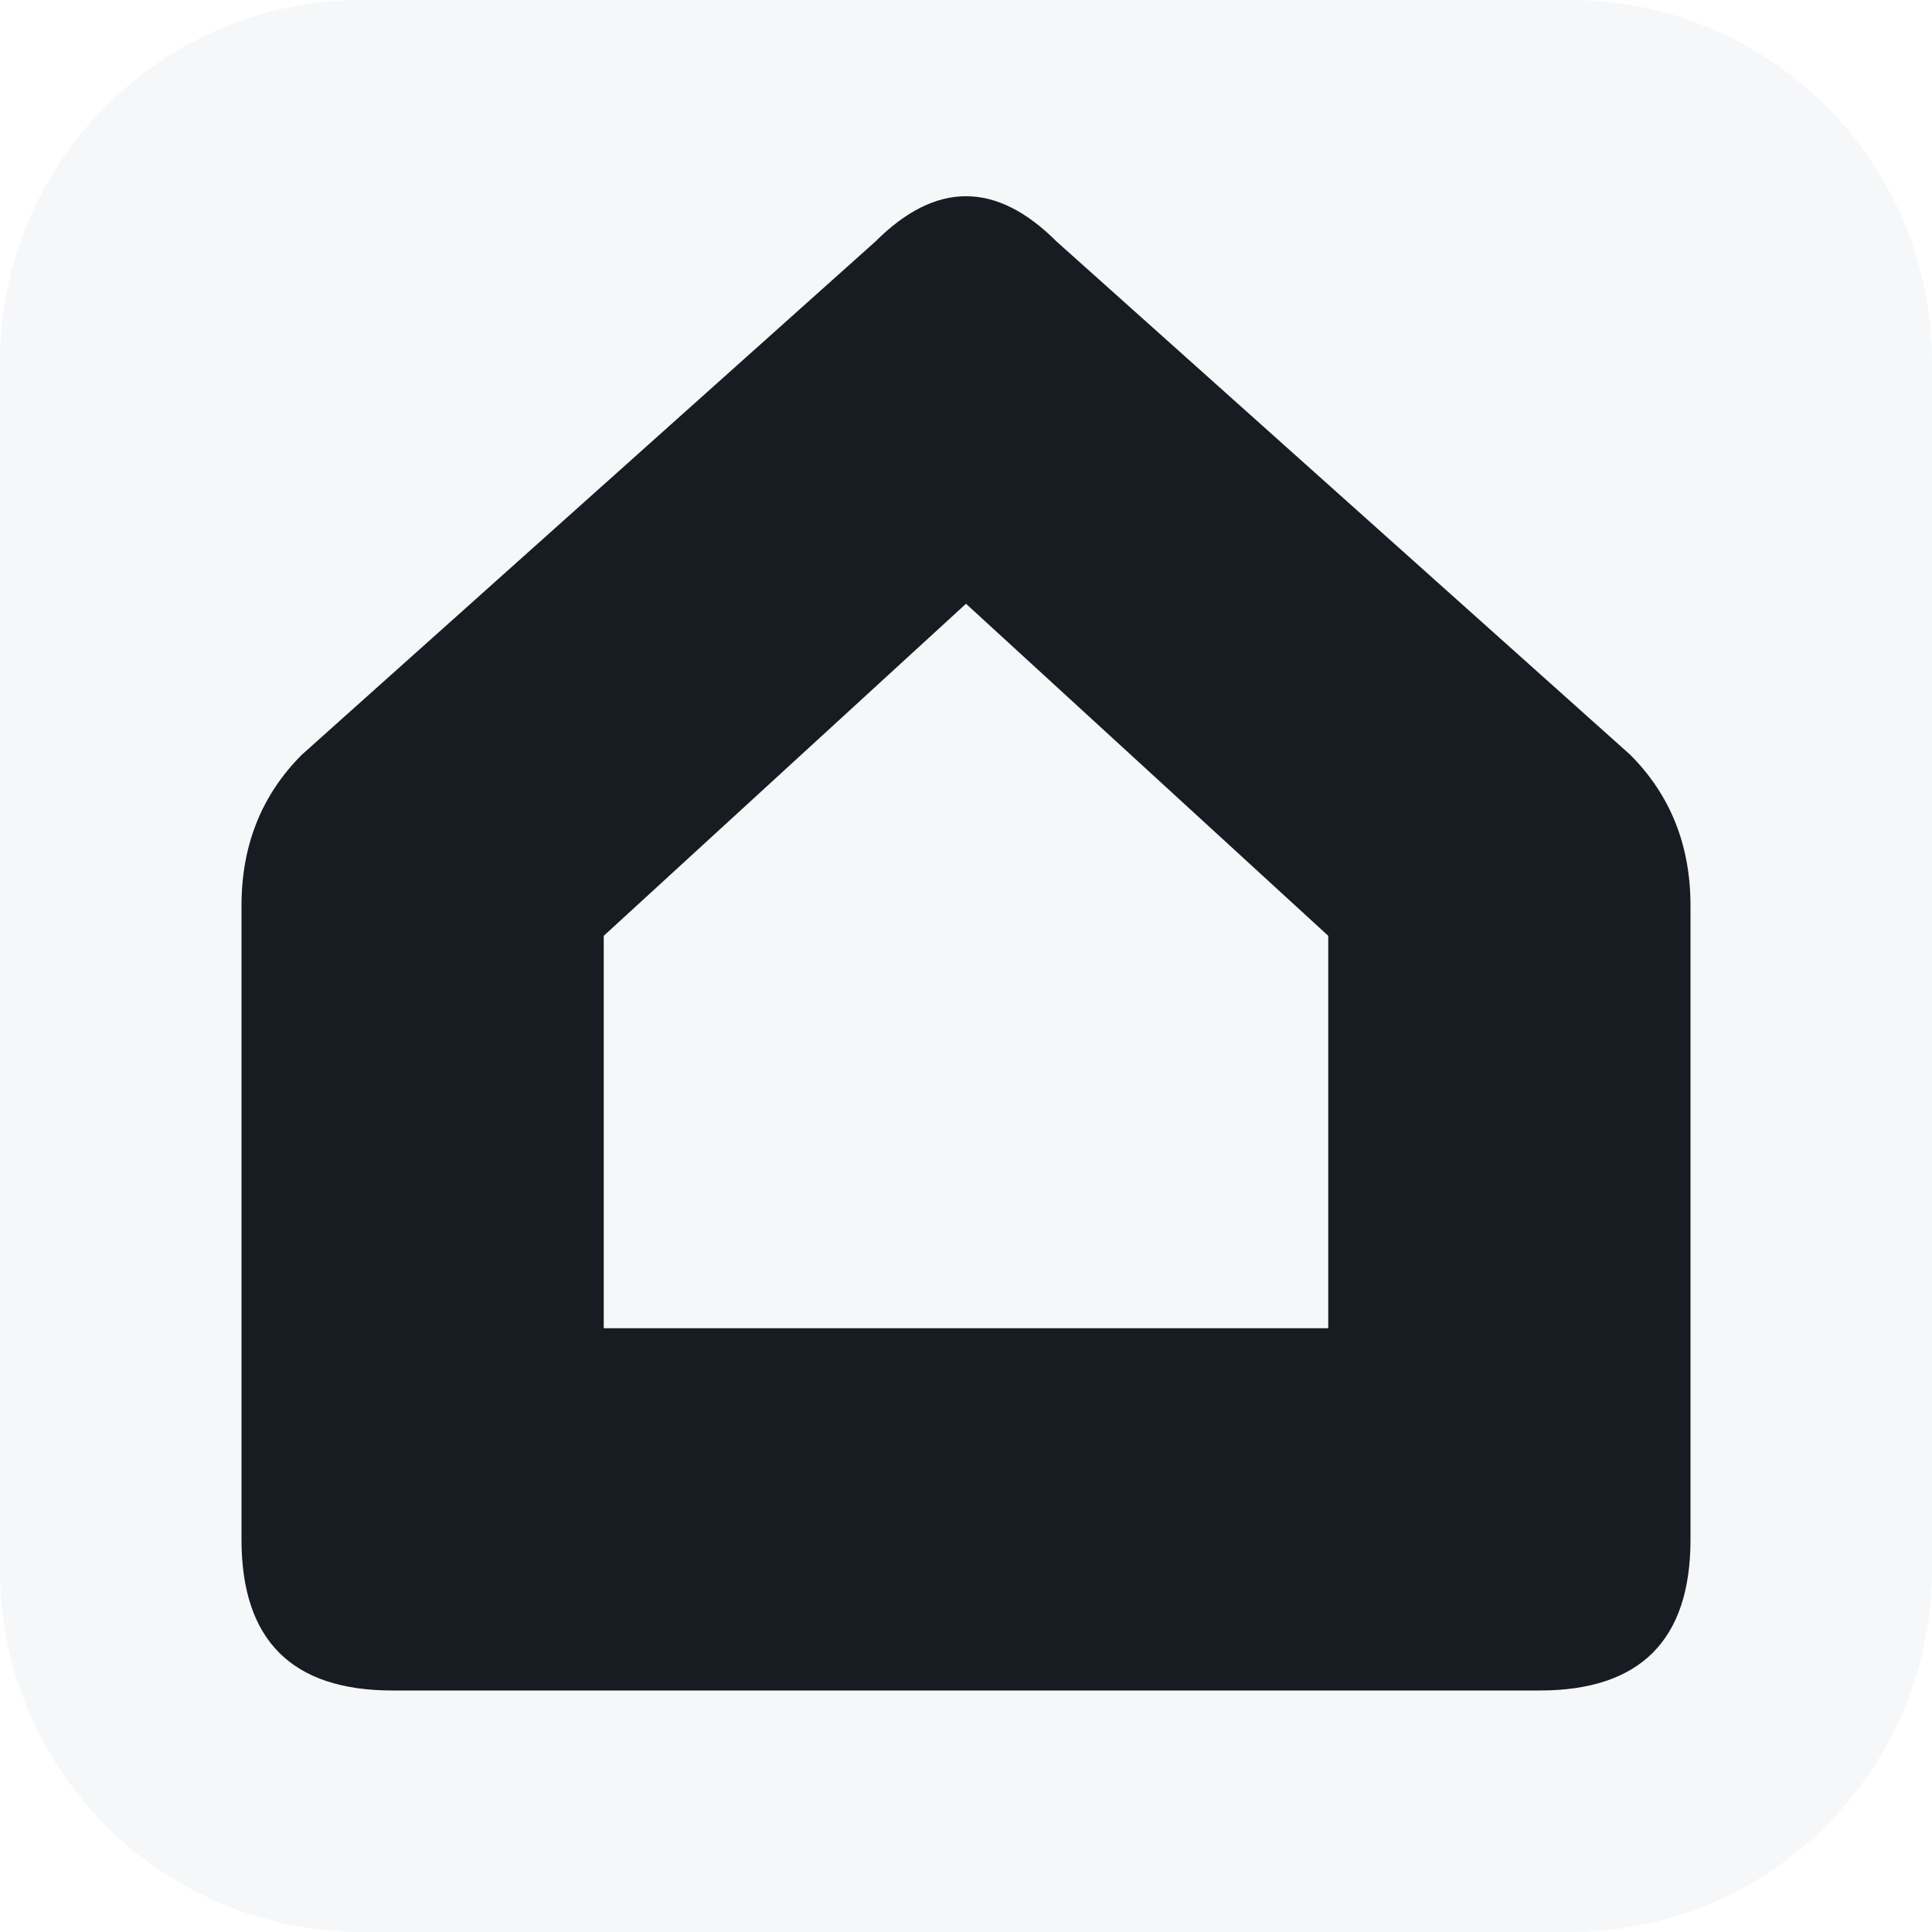
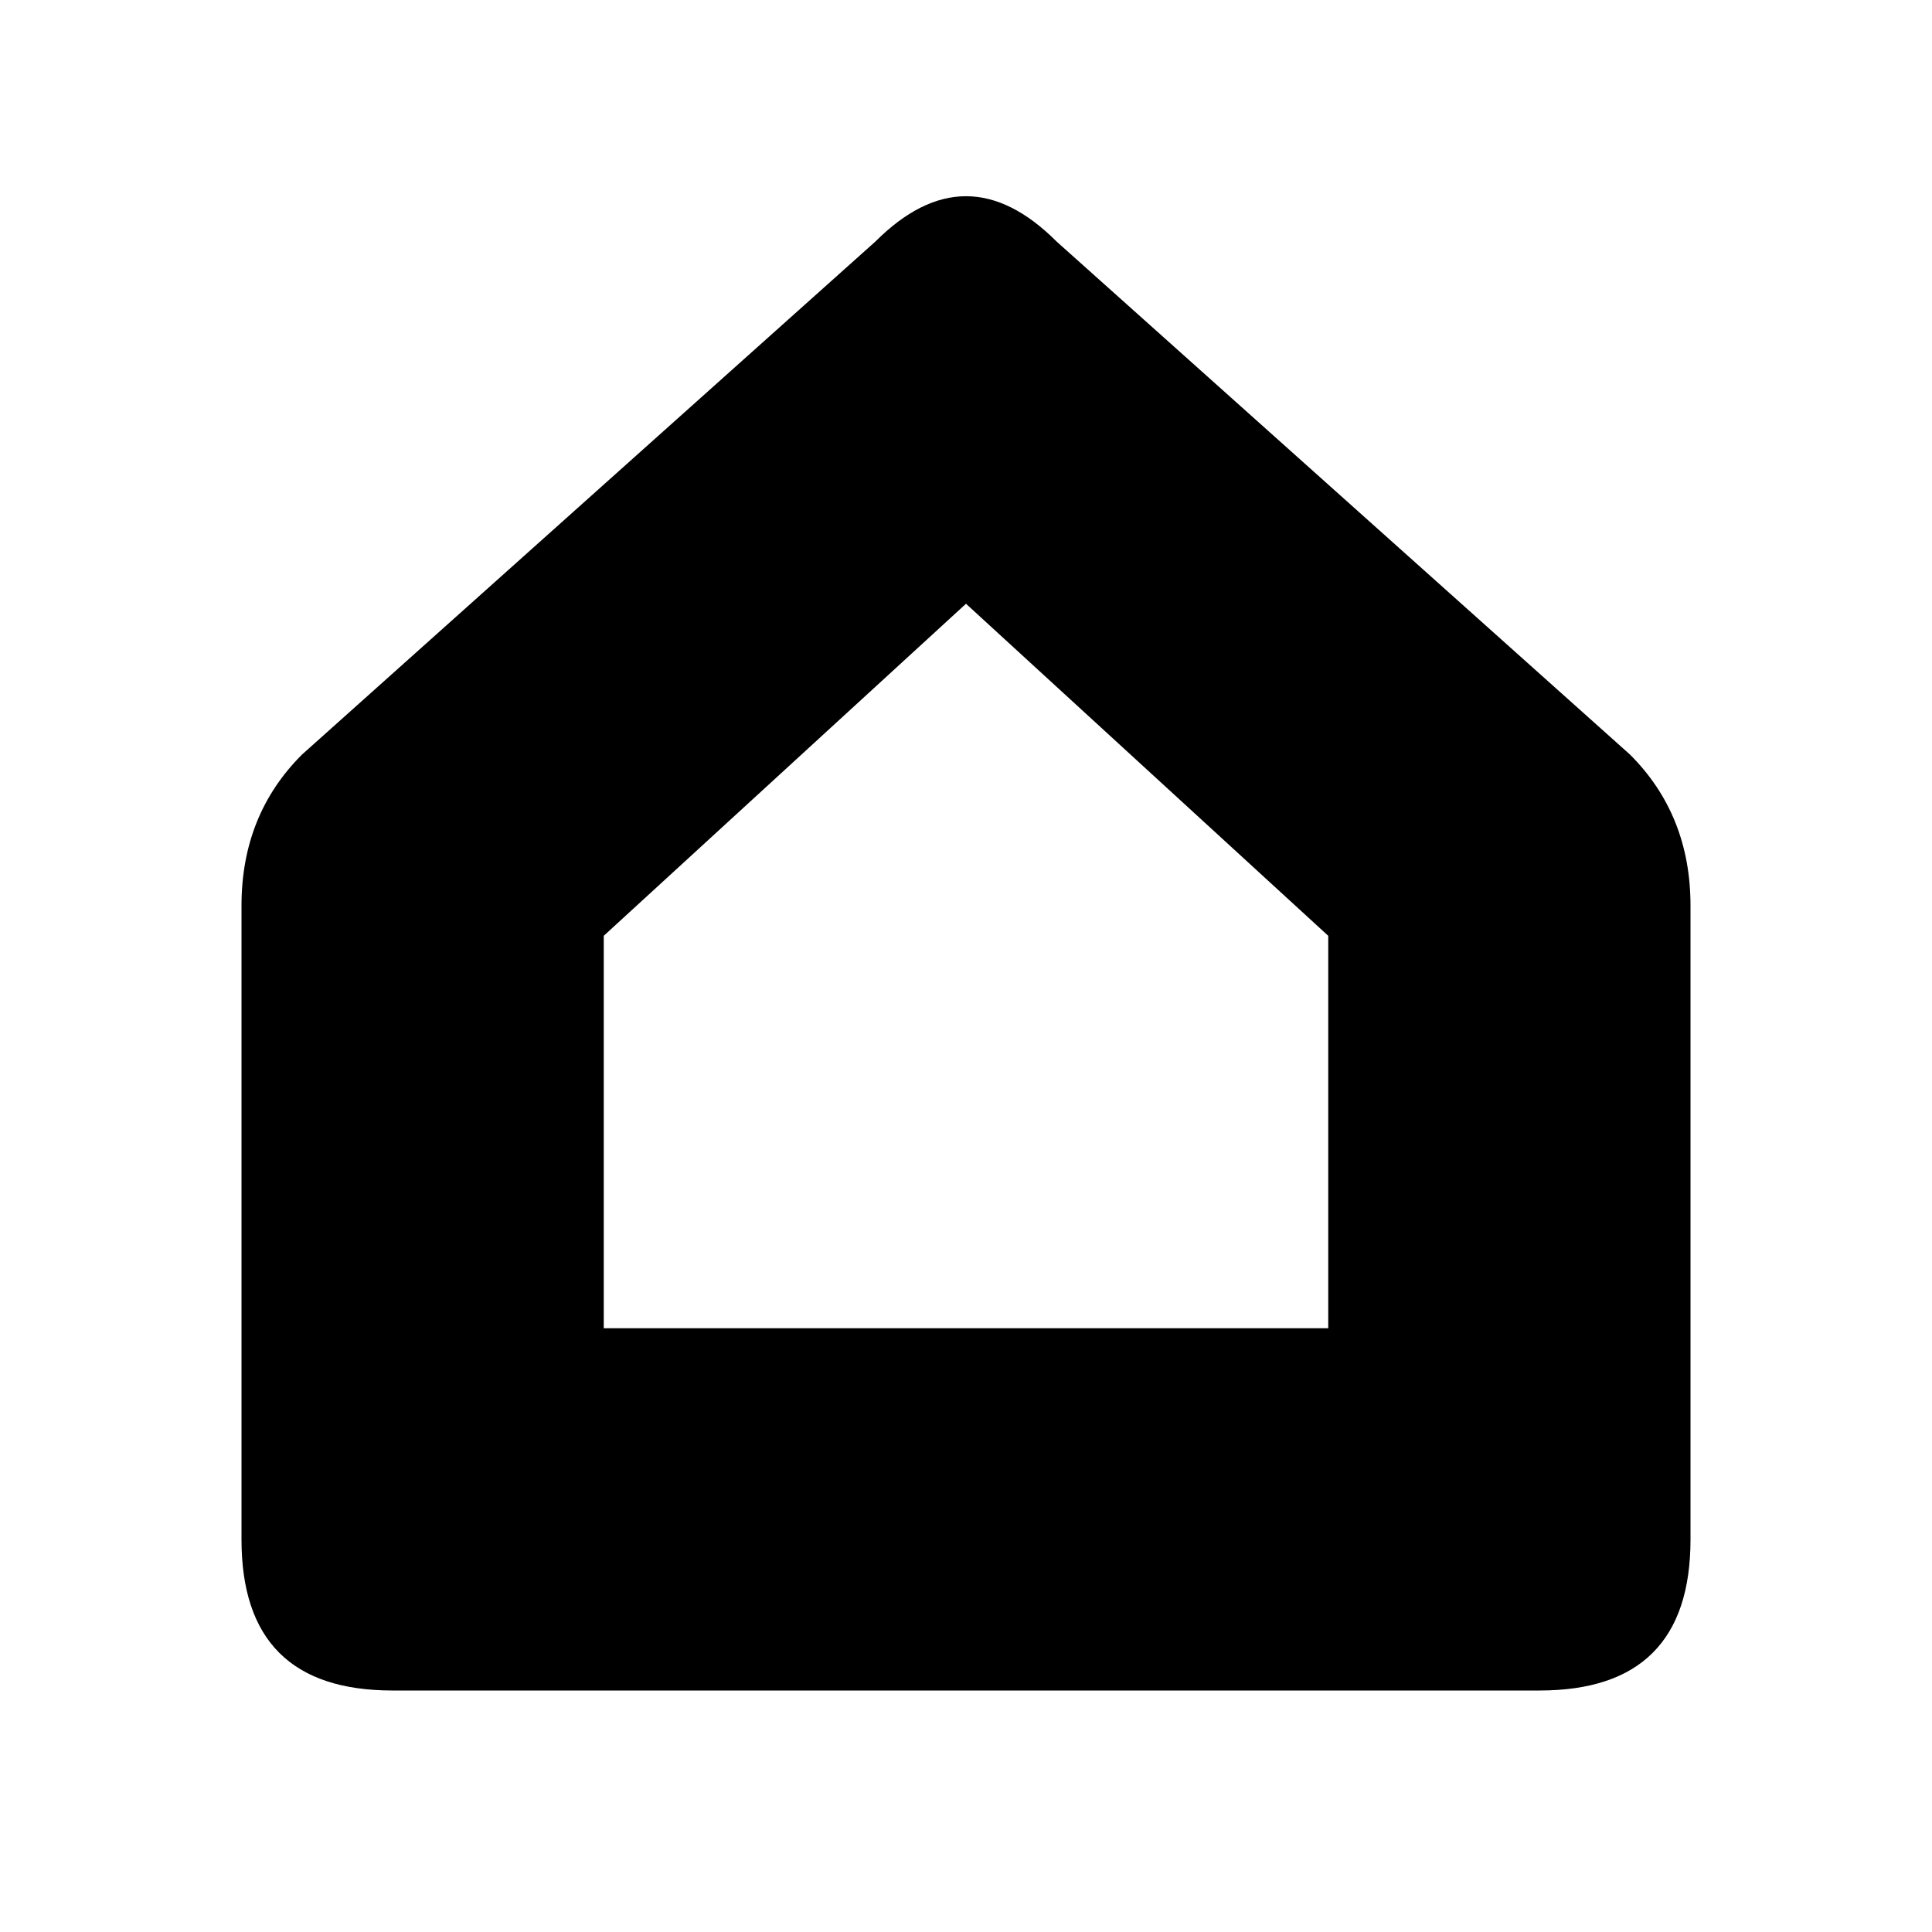
<svg xmlns="http://www.w3.org/2000/svg" width="64" height="64" viewBox="0 0 64 64">
-   <rect width="64" height="64" rx="12" fill="#f5f7f8" />
-   <path fill="#171c22" fill-rule="evenodd" transform="translate(-213 -3)" d="M223 28 242 11q3-3 6 0l19 17q2 2 2 5v21q0 5-5 5h-38q-5 0-5-5V33q0-3 2-5zm10 6v13h24V34l-12-11z" />
+   <path fill="#000000" fill-rule="evenodd" transform="translate(-213 -3)" d="M223 28 242 11q3-3 6 0l19 17q2 2 2 5v21q0 5-5 5h-38q-5 0-5-5V33q0-3 2-5zm10 6v13h24V34l-12-11z" />
</svg>
